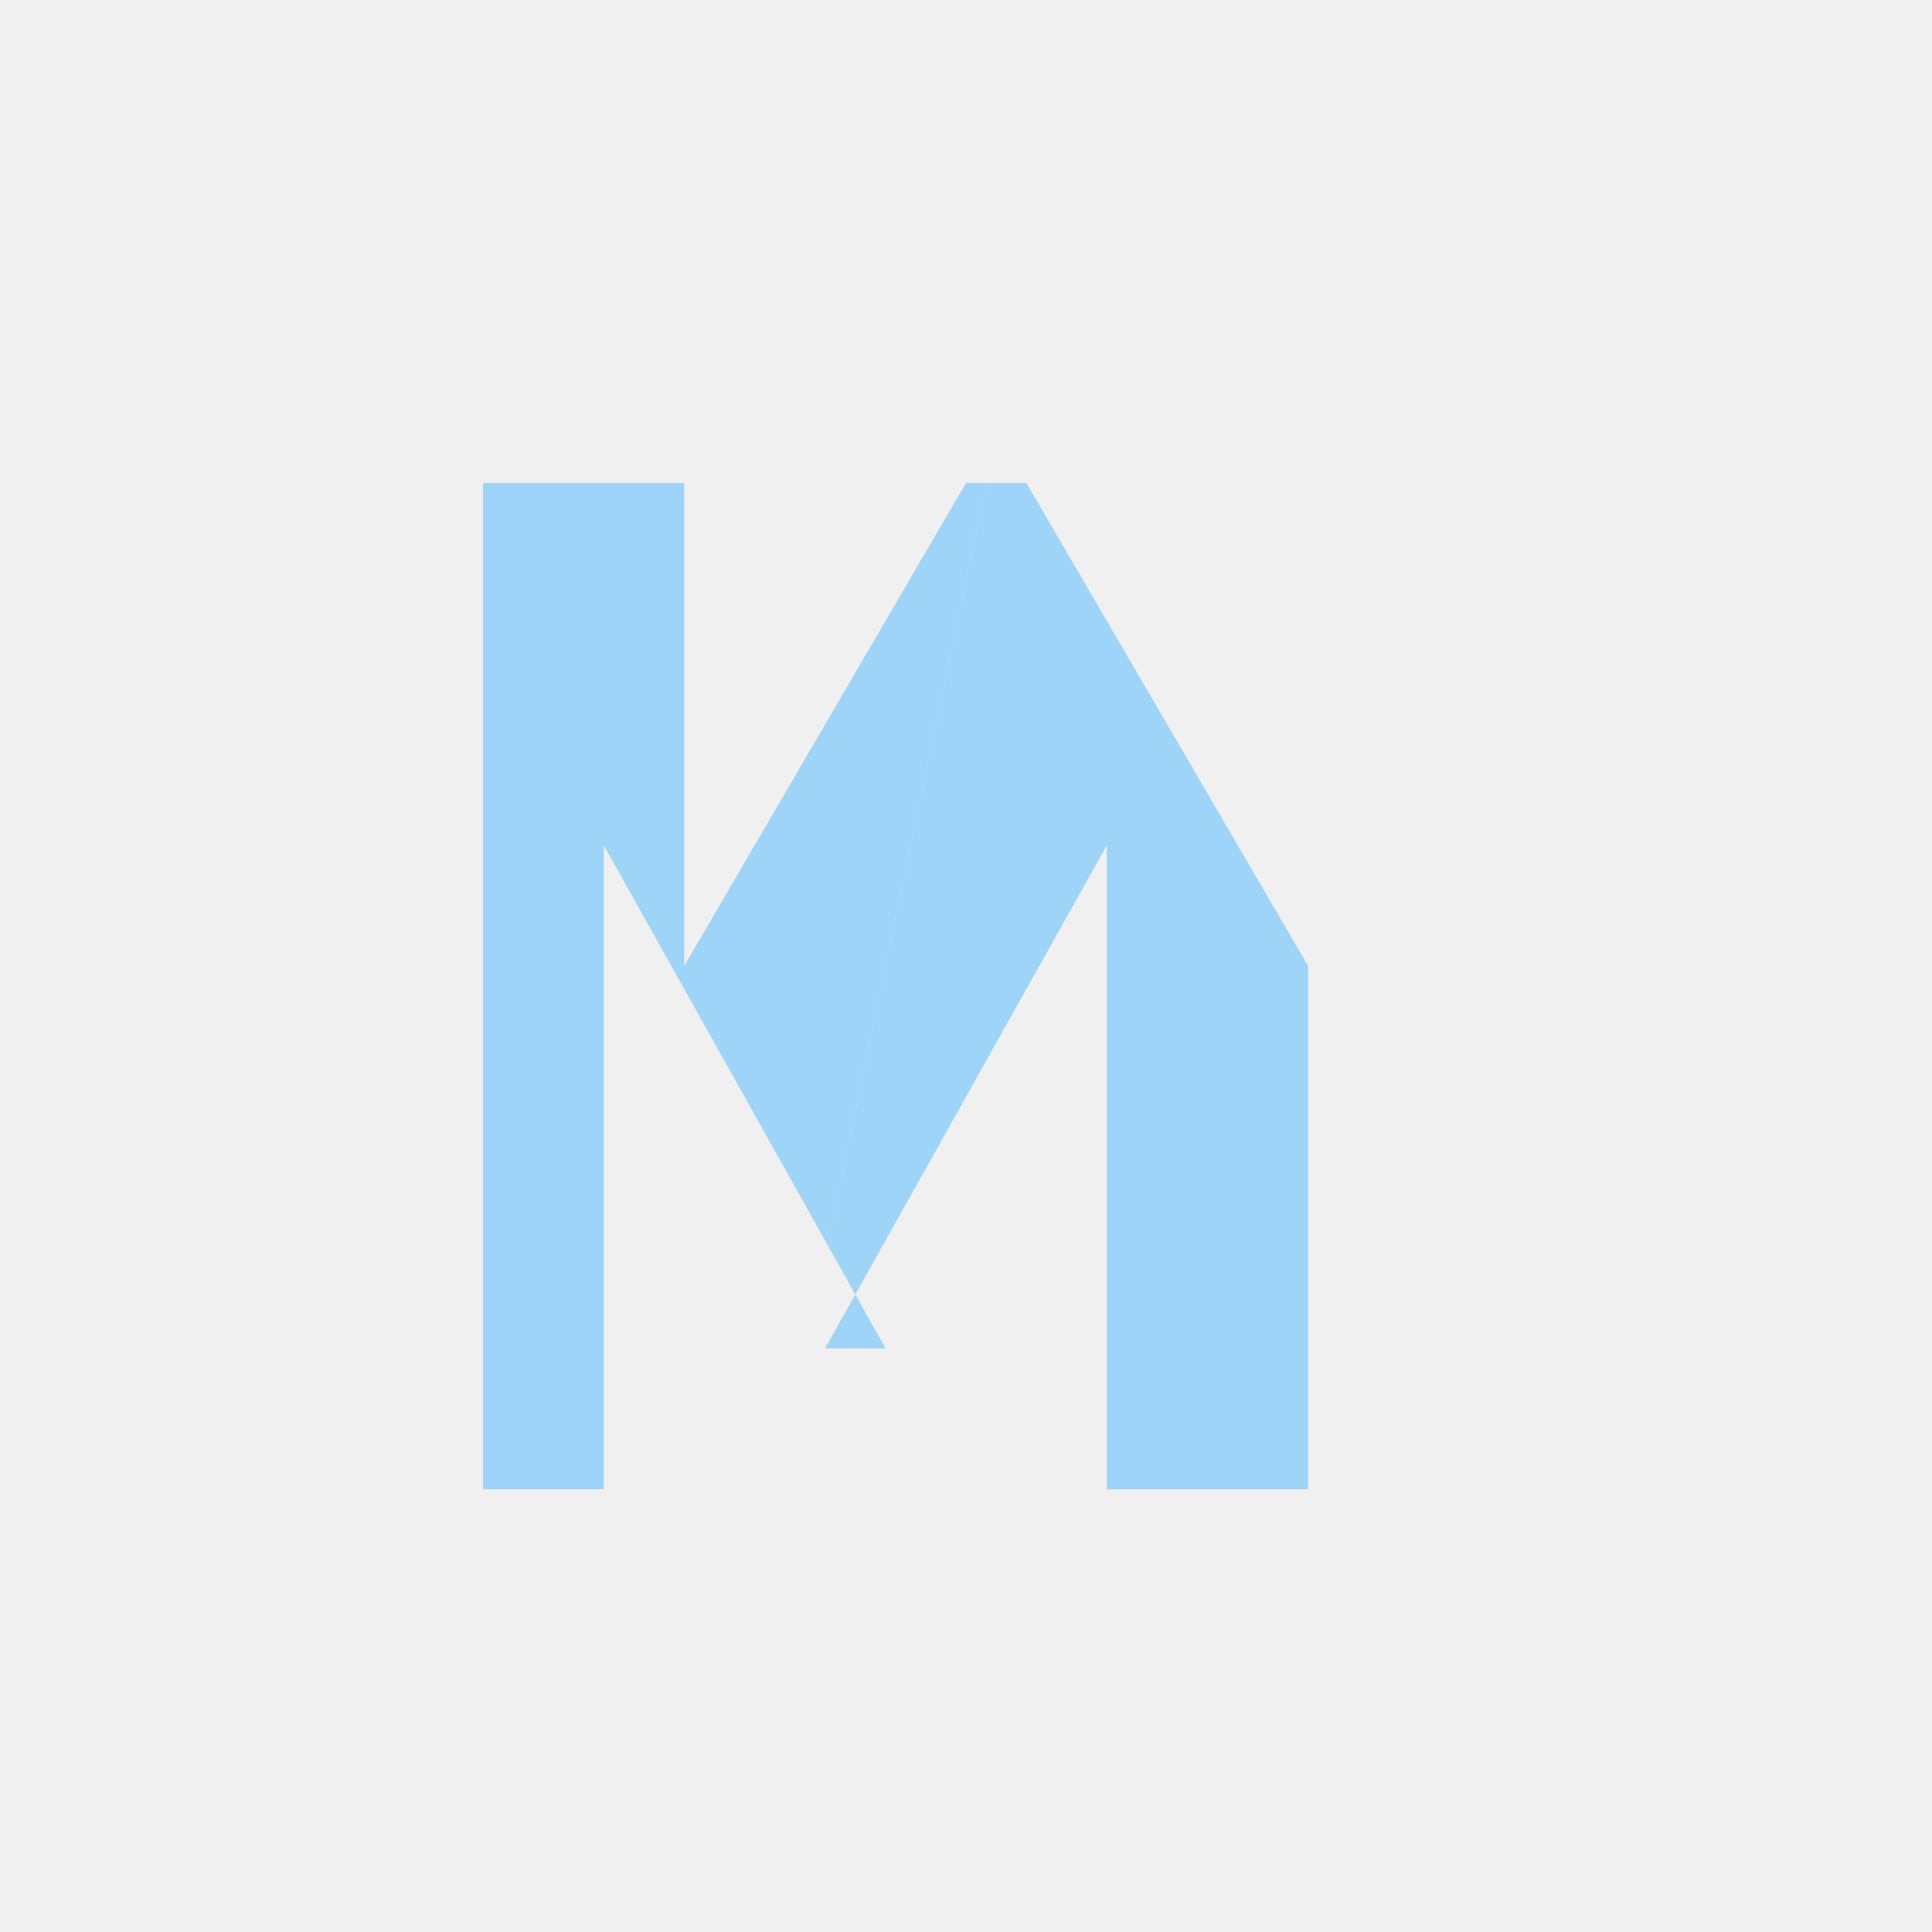
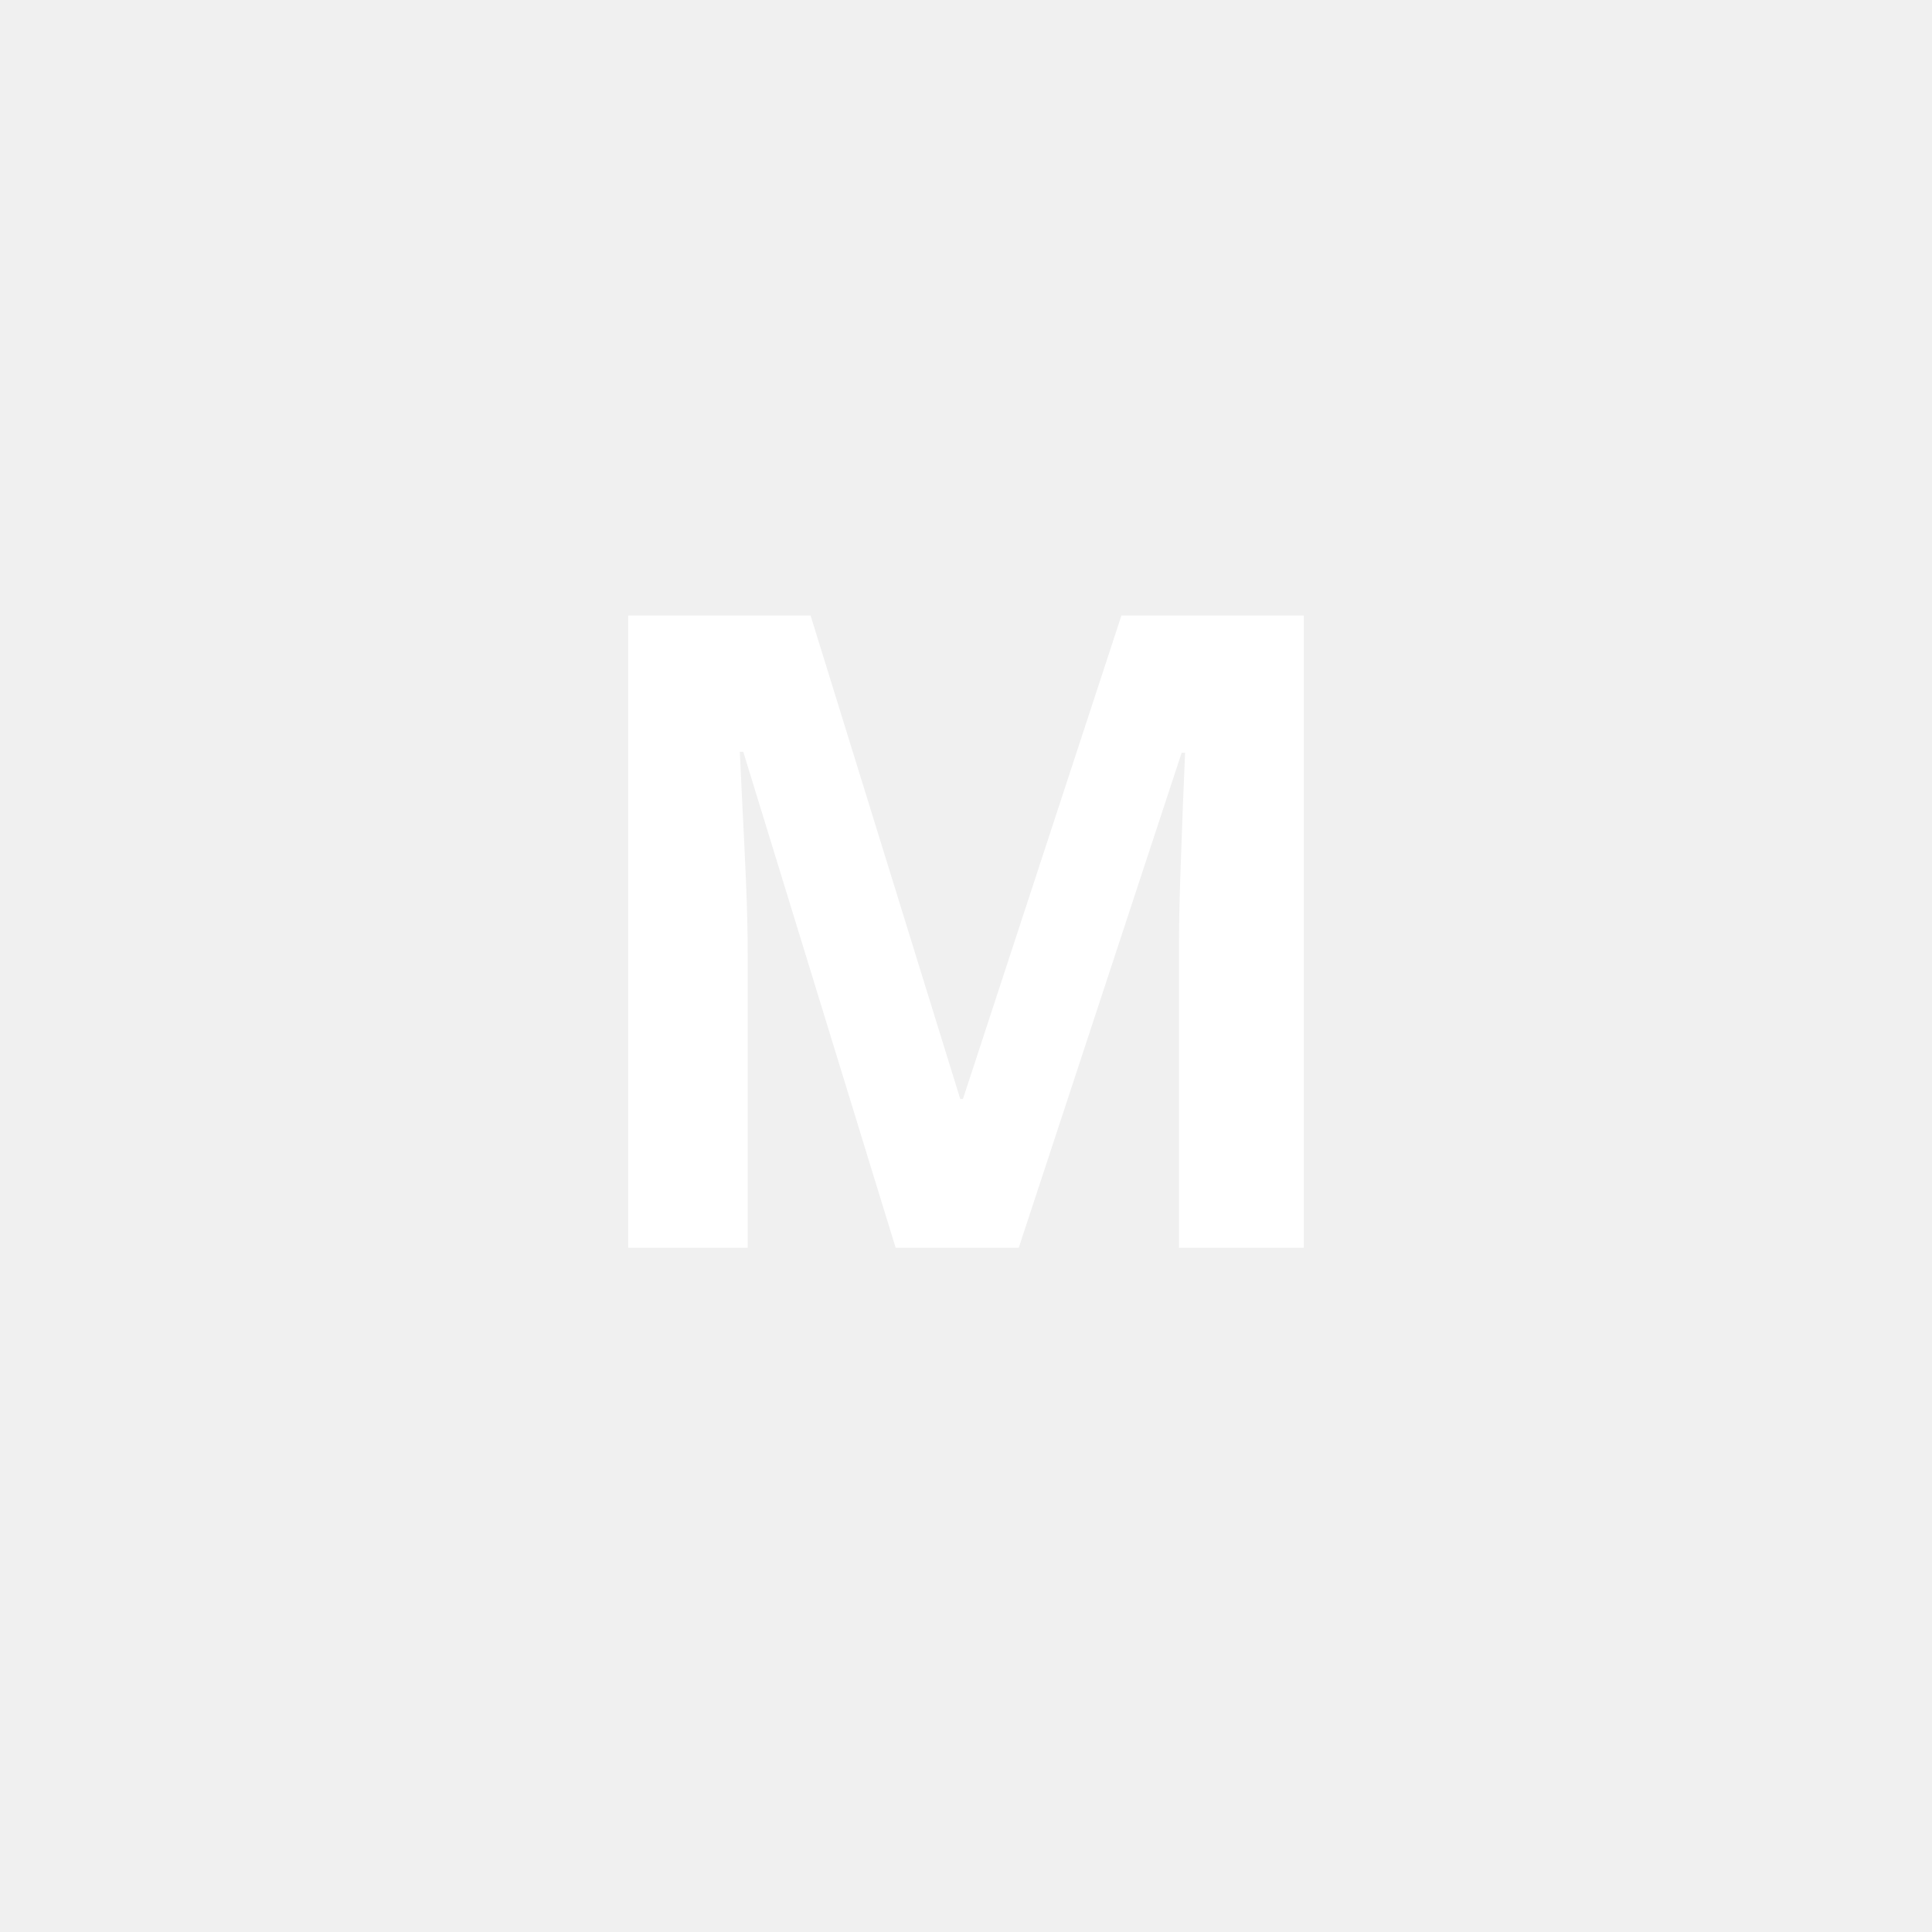
<svg xmlns="http://www.w3.org/2000/svg" viewBox="0 0 192 192" fill="none">
-   <defs>
-     <clipPath id="mLeft">
-       <polygon points="0,0 108,0 68,192 0,192" />
-     </clipPath>
-     <clipPath id="mRight">
-       <polygon points="108,0 192,0 192,192 68,192" />
-     </clipPath>
-   </defs>
-   <path fill="#9DD4F7" clip-path="url(#mLeft)" d="M48 148V48h20v48l28-48h6l28 48v52h-20V84l-28 50H88L60 84v64H48Z" />
-   <path fill="#9DD4F7" clip-path="url(#mRight)" d="M48 148V48h20v48l28-48h6l28 48v52h-20V84l-28 50H88L60 84v64H48Z" />
+   <text x="96" y="124" text-anchor="middle" font-family="Montserrat, ui-sans-serif, system-ui, sans-serif" font-size="88" font-weight="800" fill="#ffffff">M</text>
</svg>
